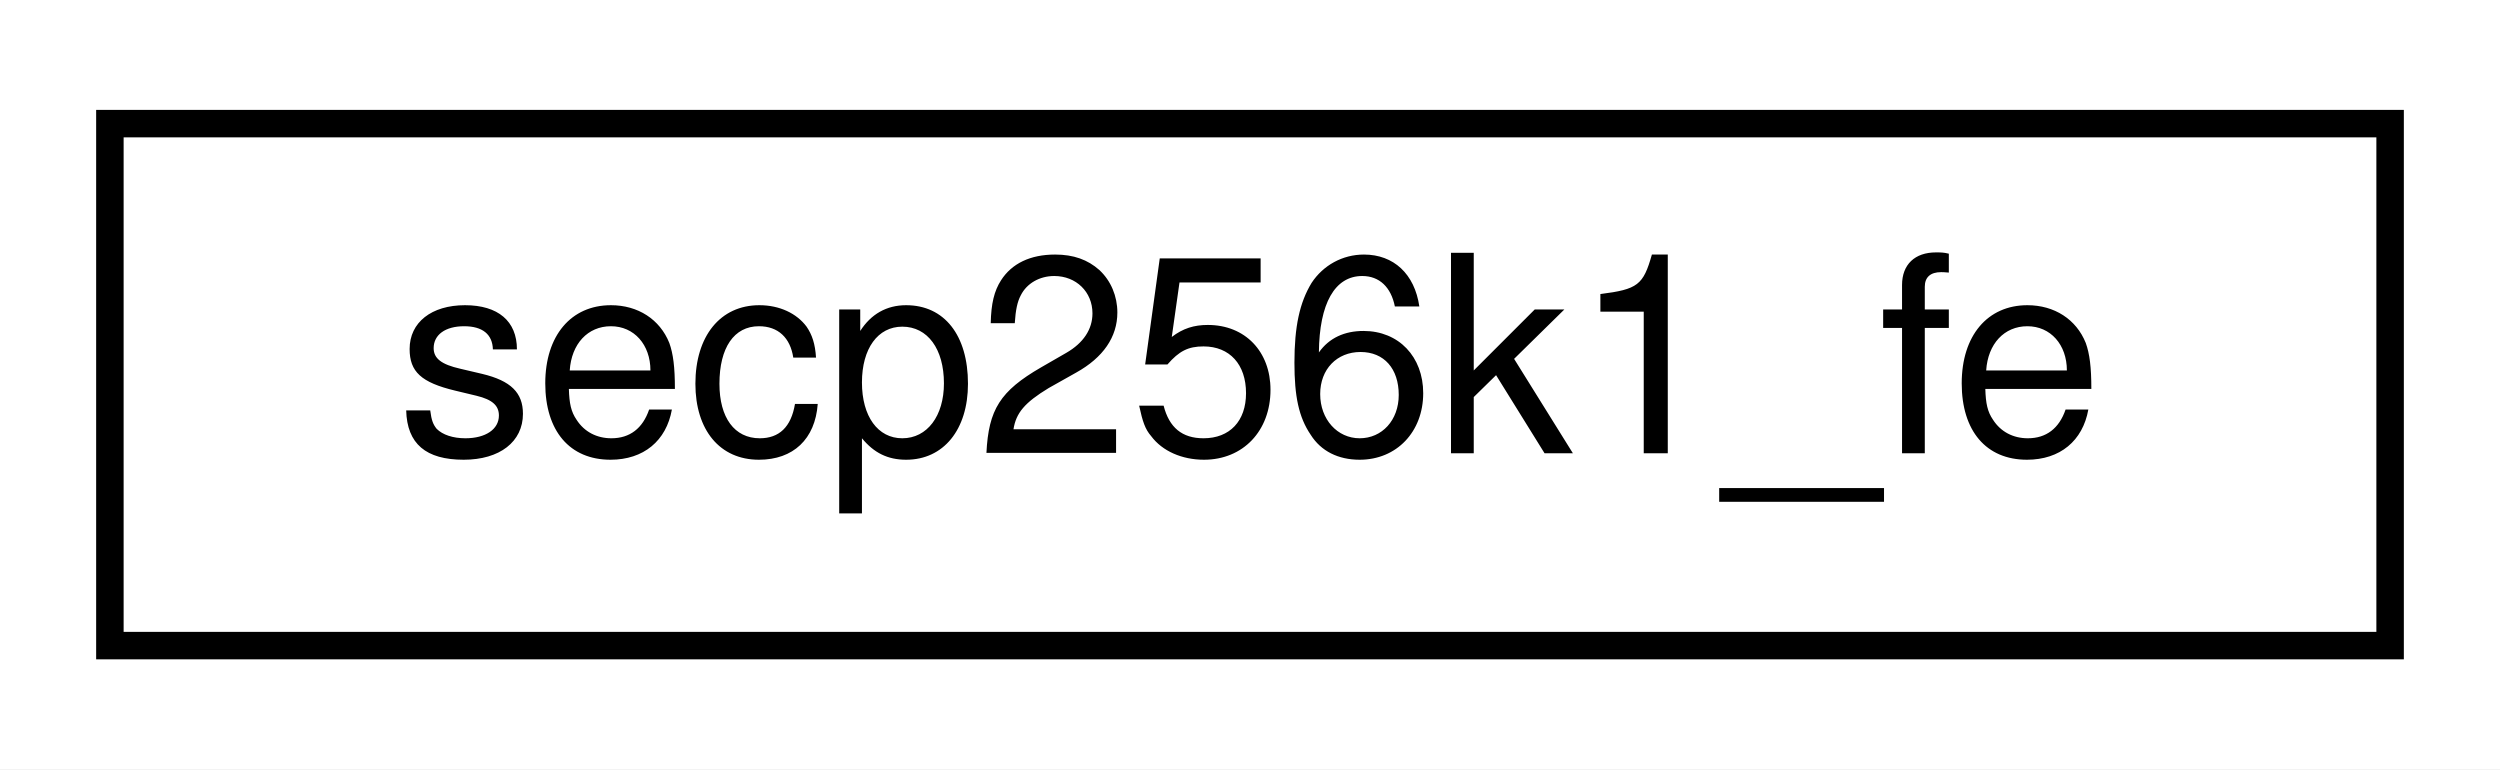
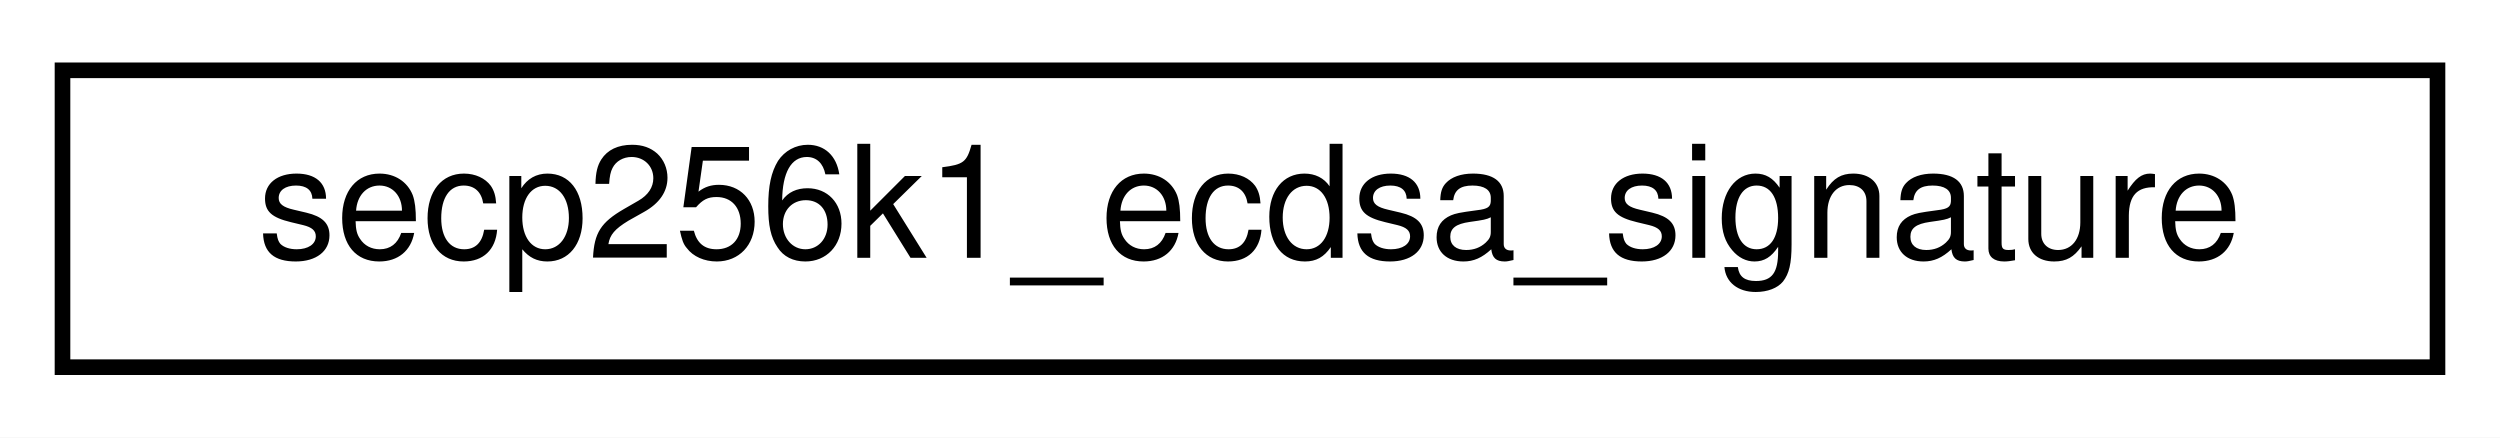
- <svg xmlns="http://www.w3.org/2000/svg" xmlns:xlink="http://www.w3.org/1999/xlink" width="91pt" height="28pt" viewBox="0.00 0.00 91.00 28.00">
+ <svg xmlns="http://www.w3.org/2000/svg" xmlns:xlink="http://www.w3.org/1999/xlink" width="160pt" height="28pt" viewBox="0.00 0.00 160.00 28.00">
  <g id="graph0" class="graph" transform="scale(1 1) rotate(0) translate(4 24)">
-     <polygon fill="white" stroke="none" points="-4,4 -4,-24 87,-24 87,4 -4,4" />
+     <polygon fill="white" stroke="none" points="-4,4 -4,-24 156,-24 156,4 -4,4" />
    <g id="node1" class="node">
      <g id="a_node1">
-         <a xlink:href="structsecp256k1__fe.html" target="_top" xlink:title="secp256k1_fe">
-           <polygon fill="white" stroke="black" points="0,-0.5 0,-19.5 83,-19.5 83,-0.5 0,-0.5" />
-           <text text-anchor="middle" x="41.5" y="-7.5" font-family="Helvetica,sans-Serif" font-size="10.00">secp256k1_fe</text>
+         <a xlink:href="structsecp256k1__ecdsa__signature.html" target="_top" xlink:title="Opaque data structured that holds a parsed ECDSA signature. ">
+           <polygon fill="white" stroke="black" points="0,-0.5 0,-19.5 152,-19.5 152,-0.5 0,-0.5" />
+           <text text-anchor="middle" x="76" y="-7.5" font-family="Helvetica,sans-Serif" font-size="10.00">secp256k1_ecdsa_signature</text>
        </a>
      </g>
    </g>
  </g>
</svg>
